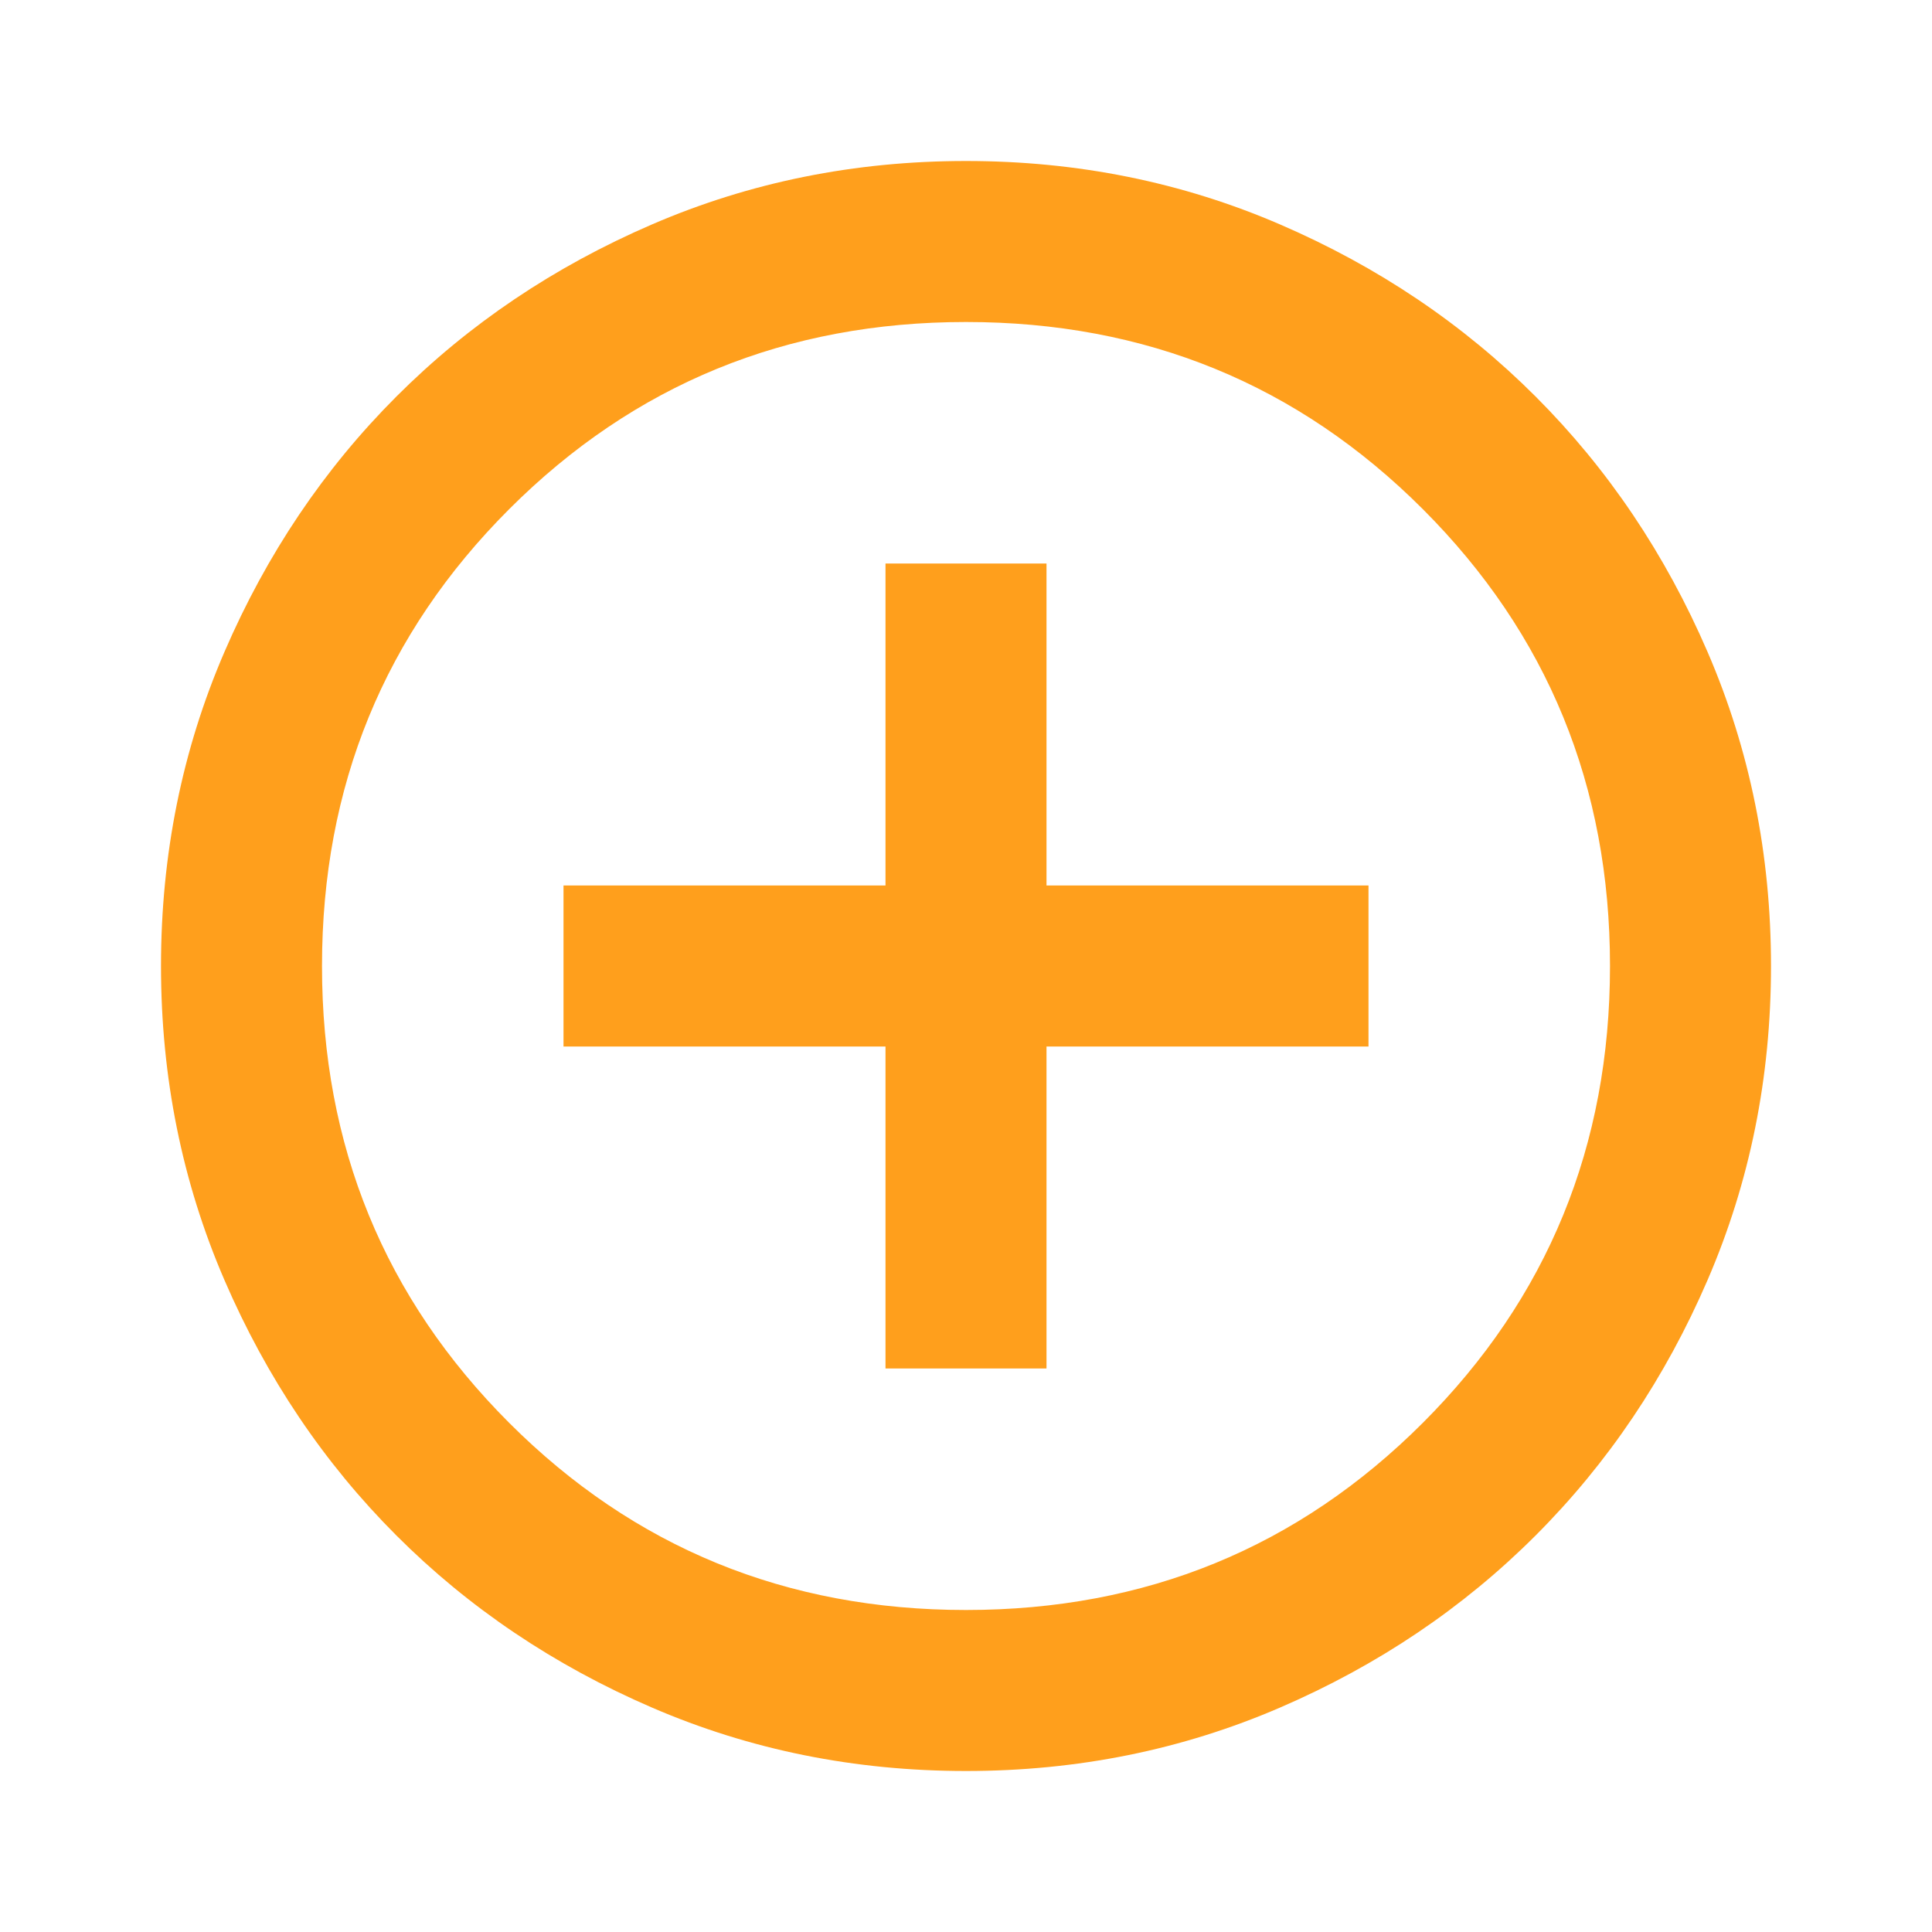
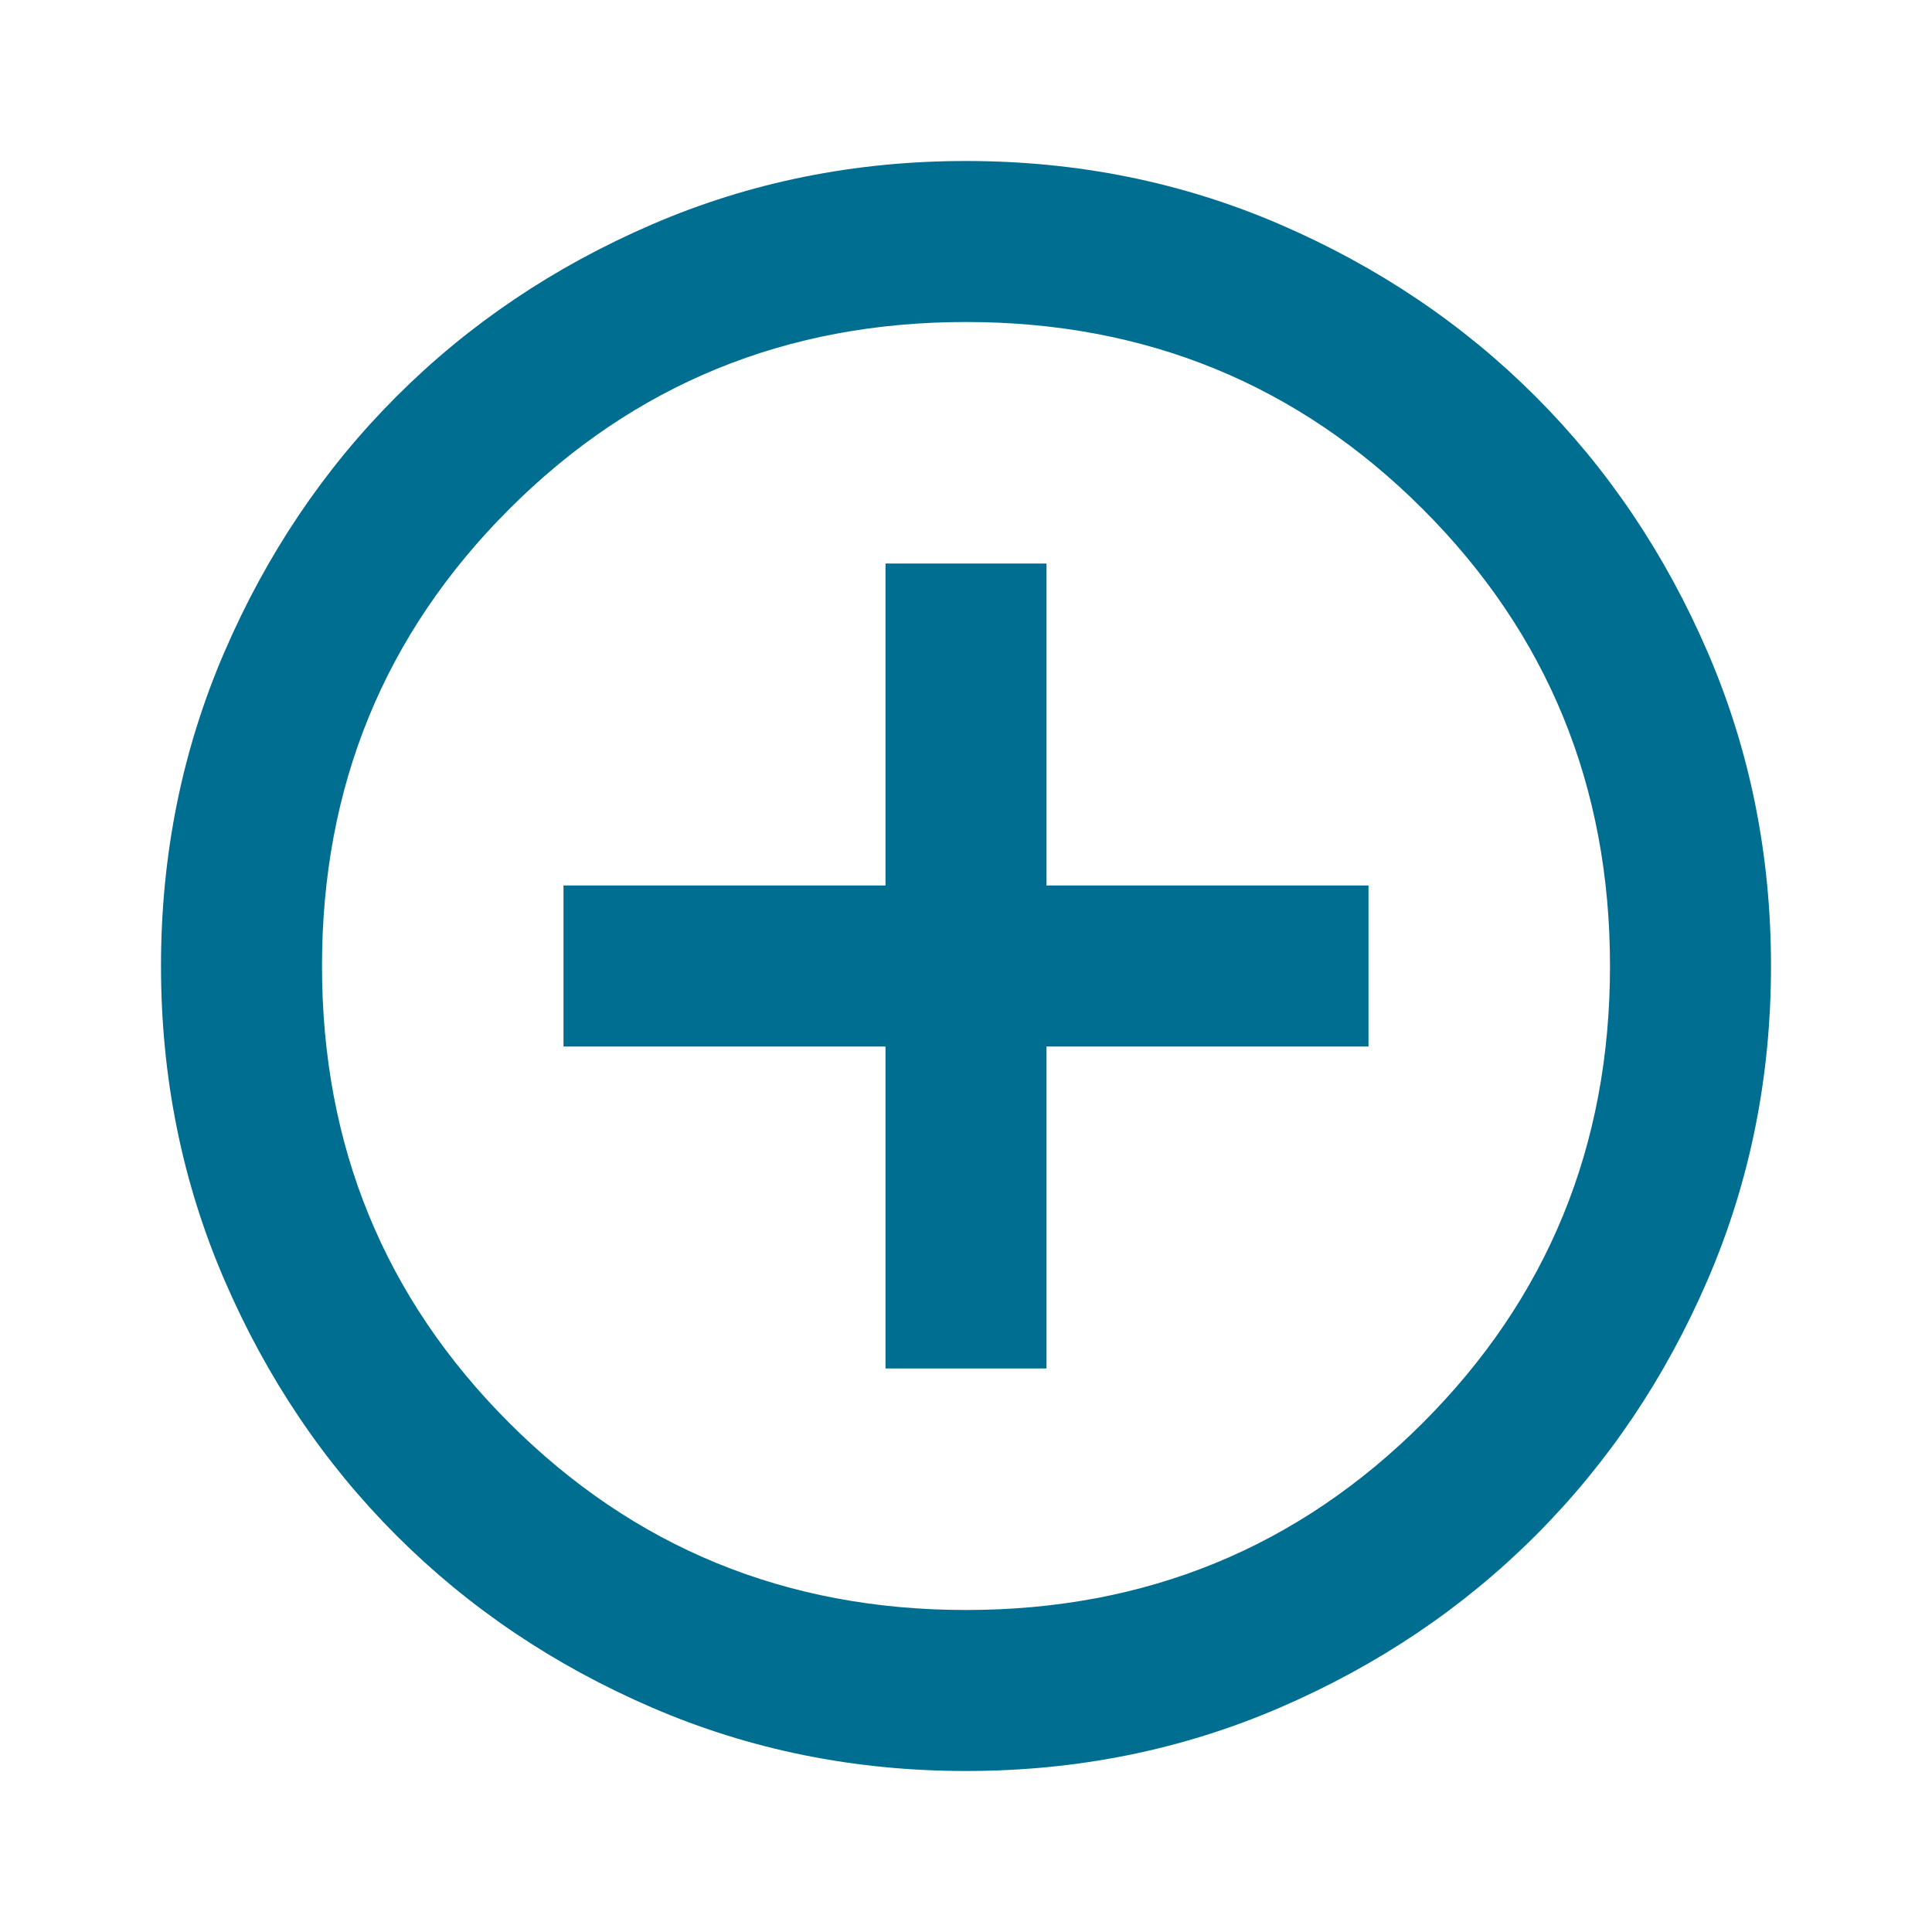
- <svg xmlns="http://www.w3.org/2000/svg" height="24px" viewBox="0 -960 960 960" width="24px" fill="#ff9f1c">
+ <svg xmlns="http://www.w3.org/2000/svg" height="24px" viewBox="0 -960 960 960" width="24px" fill="#006e90">
  <path d="M440-280h80v-160h160v-80H520v-160h-80v160H280v80h160v160Zm40 200q-83 0-156-31.5T197-197q-54-54-85.5-127T80-480q0-83 31.5-156T197-763q54-54 127-85.5T480-880q83 0 156 31.5T763-763q54 54 85.5 127T880-480q0 83-31.5 156T763-197q-54 54-127 85.5T480-80Zm0-80q134 0 227-93t93-227q0-134-93-227t-227-93q-134 0-227 93t-93 227q0 134 93 227t227 93Zm0-320Z" />
</svg>
